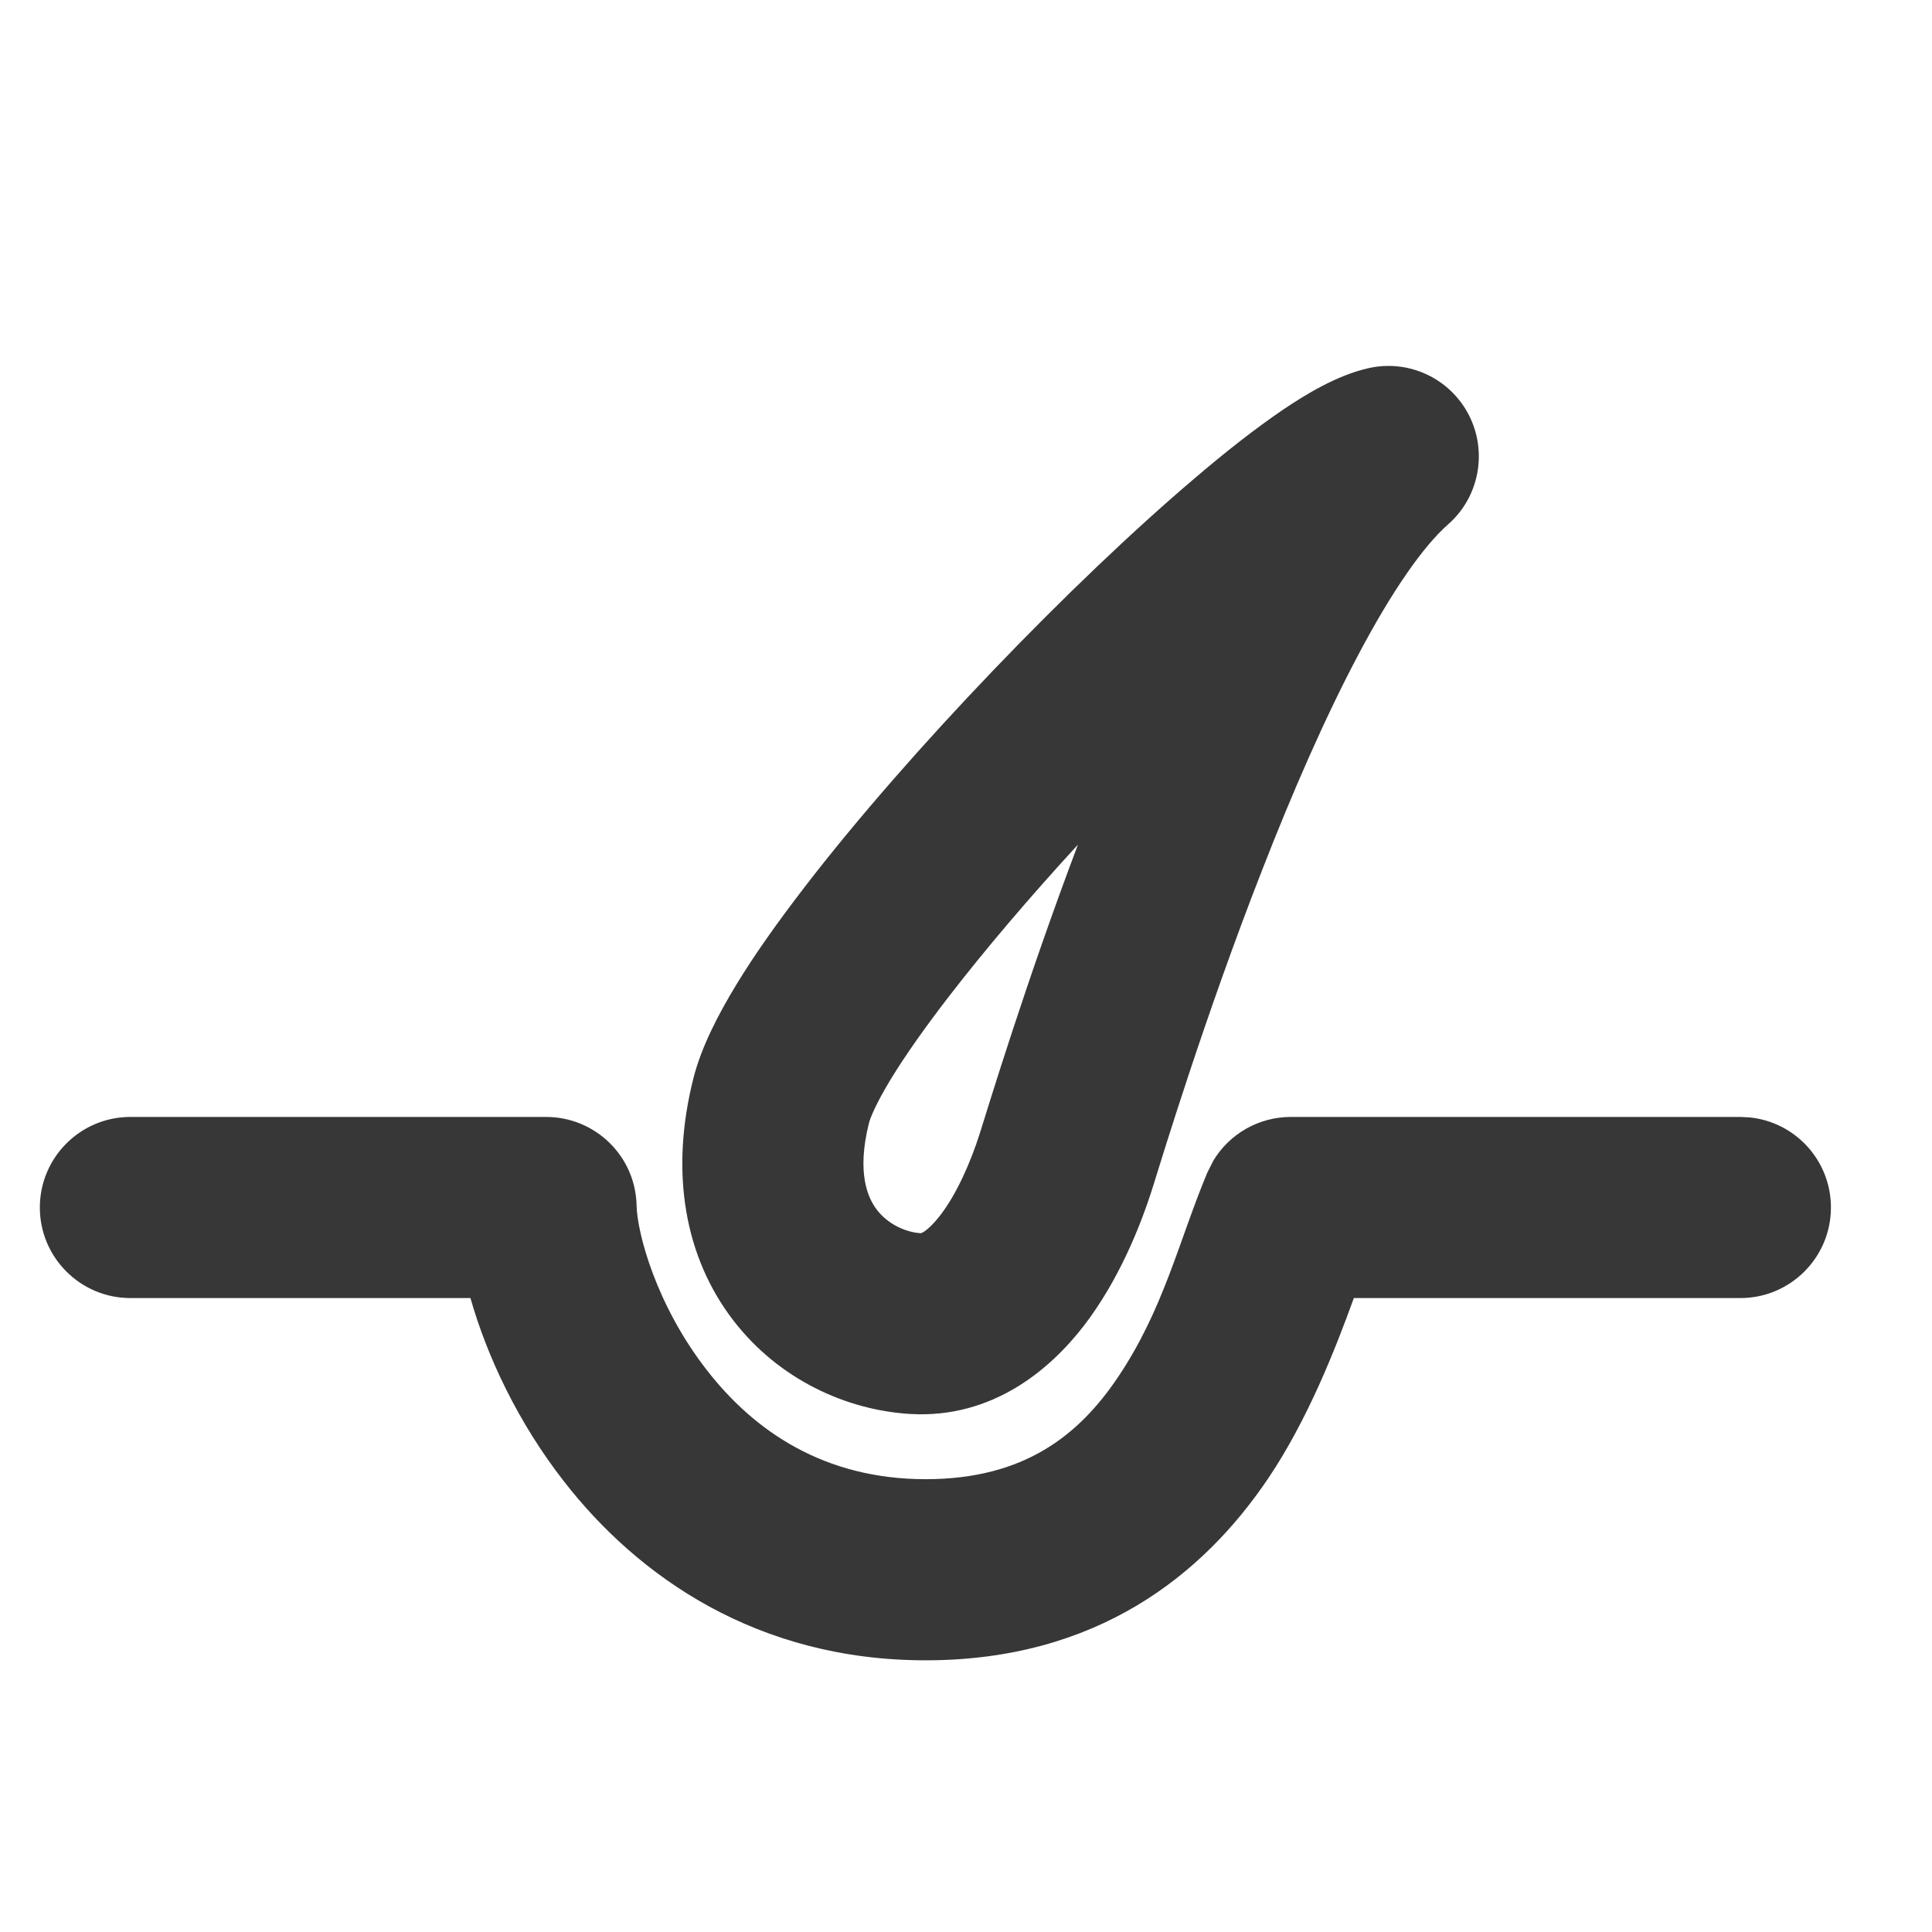
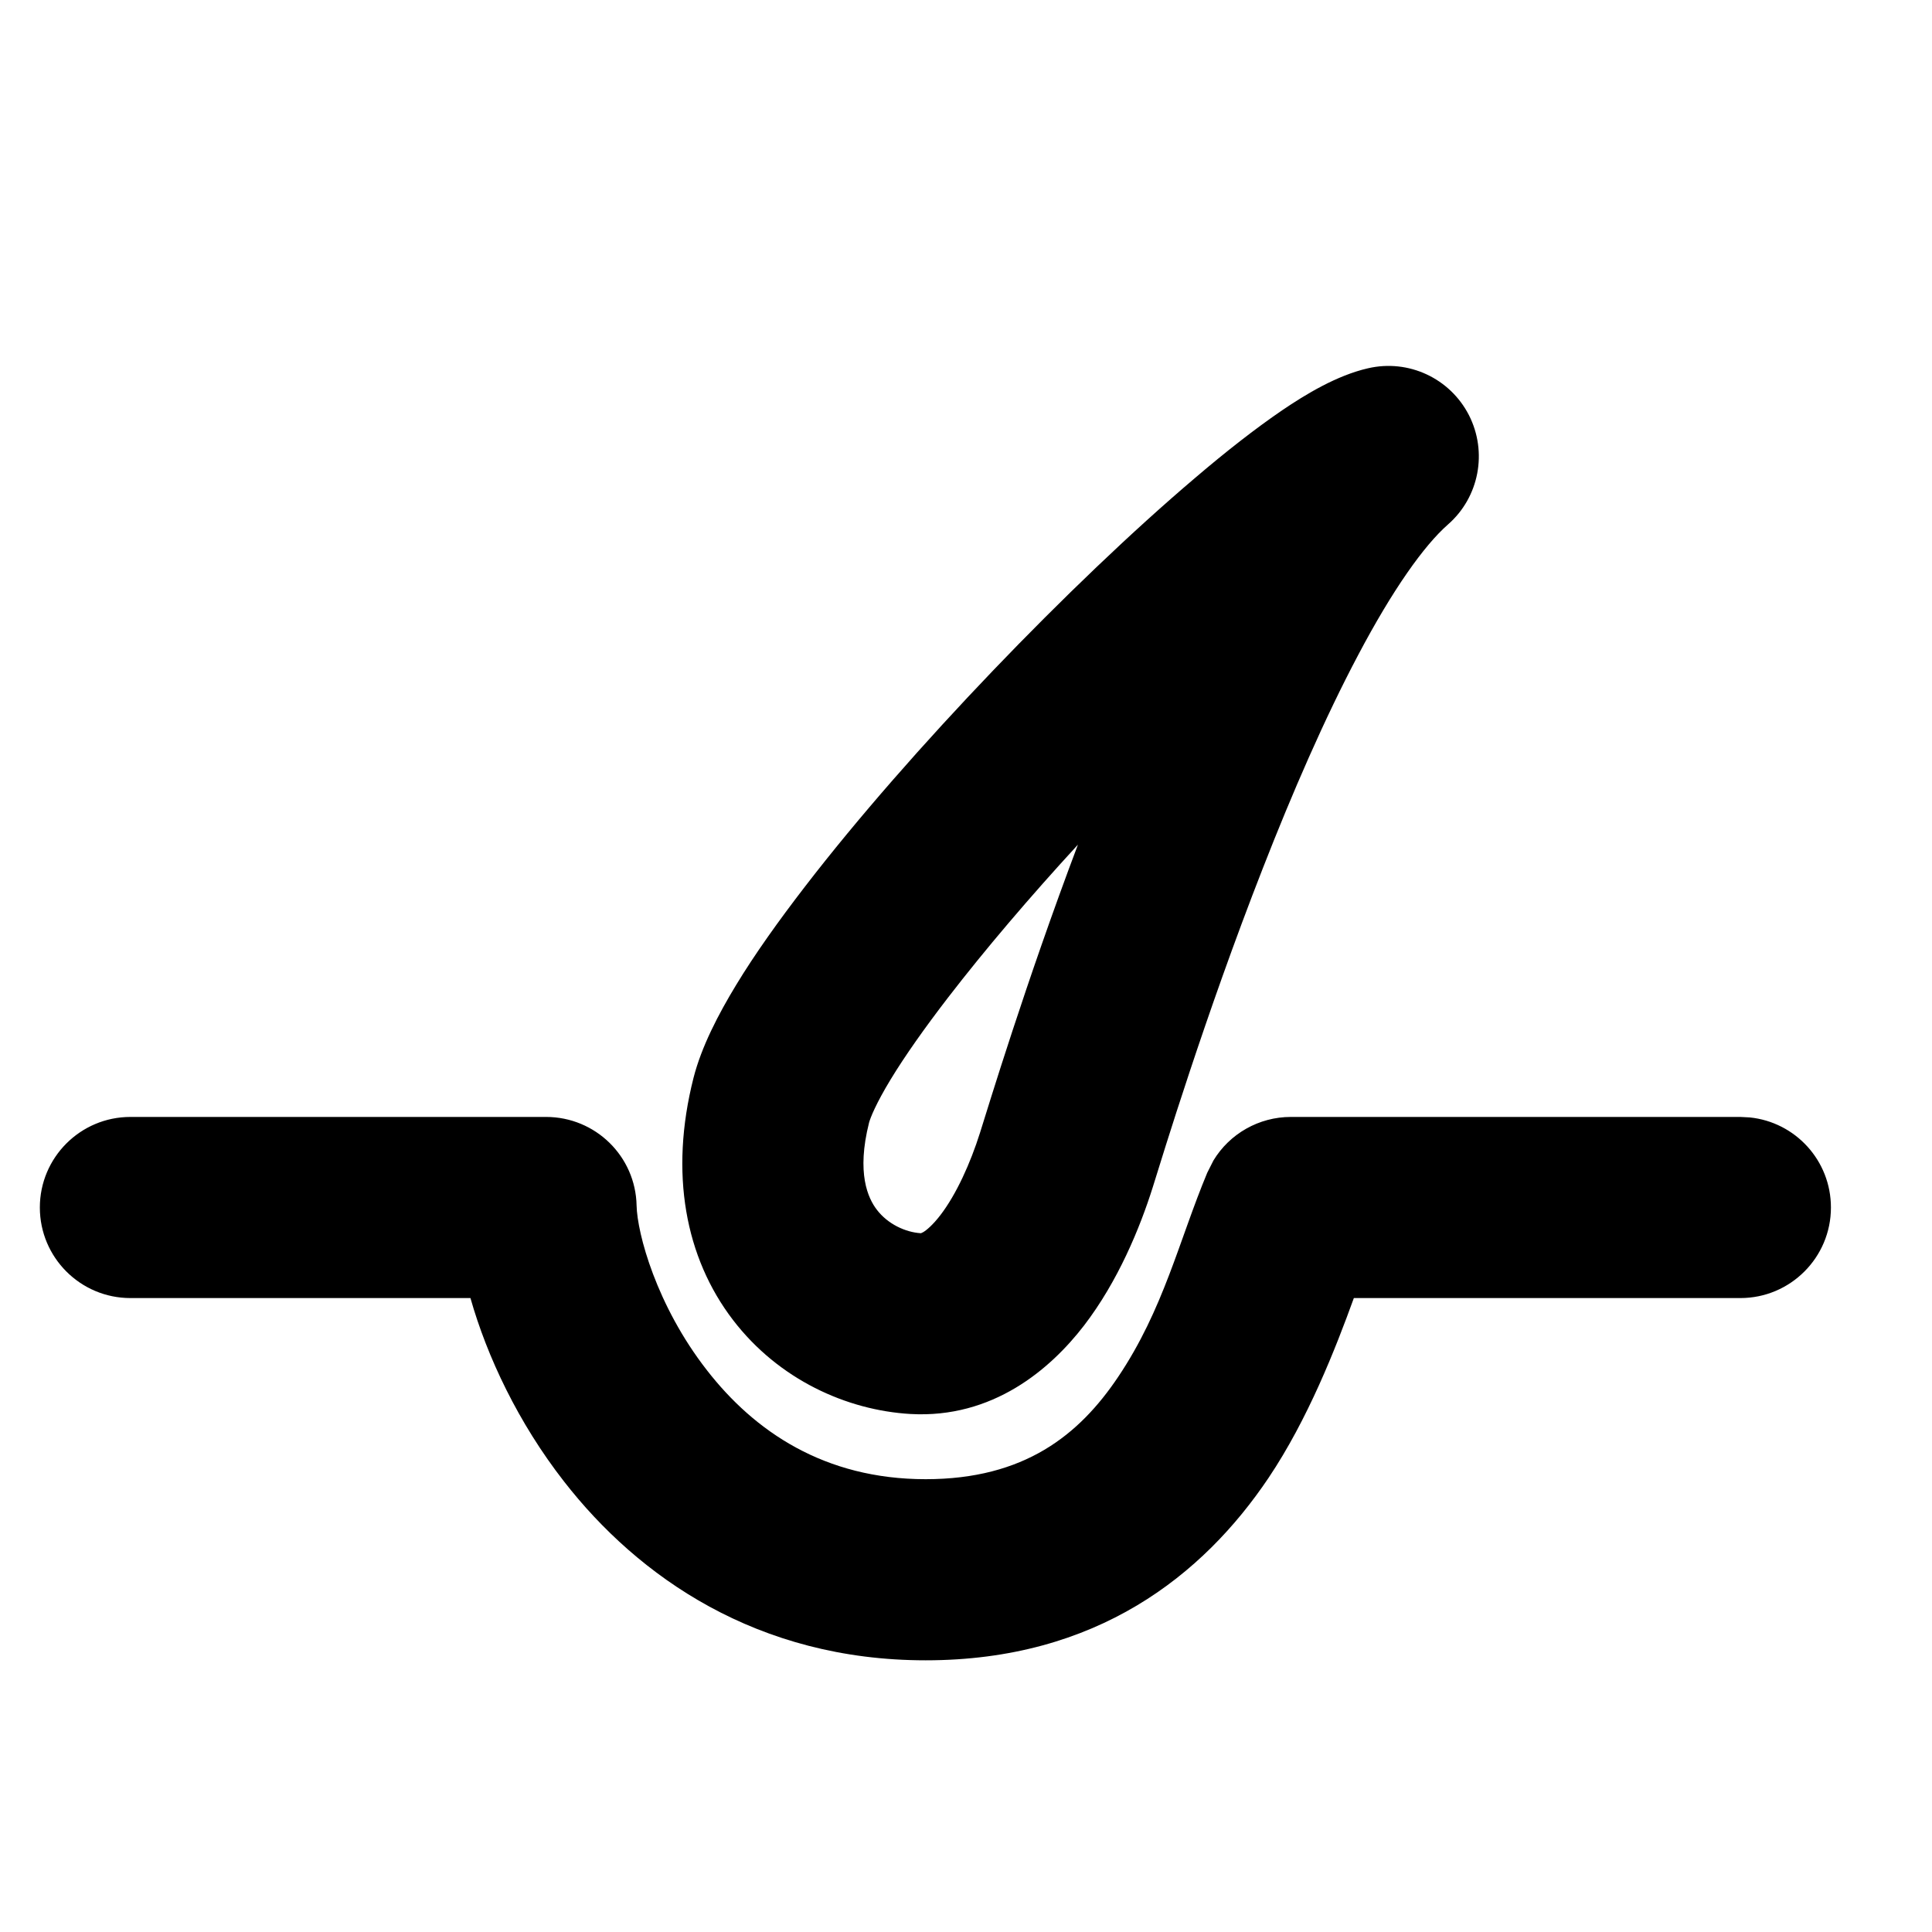
<svg xmlns="http://www.w3.org/2000/svg" width="16" height="16" viewBox="0 0 16 16" fill="none">
-   <path d="M4.522 9.25C4.931 9.25 5.264 9.576 5.272 9.984C5.277 10.214 5.436 10.811 5.854 11.347C6.247 11.853 6.826 12.25 7.666 12.25C8.484 12.25 8.937 11.884 9.26 11.403C9.638 10.84 9.763 10.275 9.998 9.712L10.049 9.611C10.183 9.389 10.426 9.25 10.69 9.25H14.413L14.49 9.254C14.868 9.292 15.163 9.611 15.163 10C15.163 10.414 14.827 10.75 14.413 10.75H11.212C11.06 11.169 10.832 11.753 10.505 12.24C9.964 13.044 9.084 13.75 7.666 13.75C6.27 13.75 5.285 13.058 4.671 12.269C4.292 11.783 4.034 11.236 3.896 10.75H1.08C0.666 10.75 0.33 10.414 0.33 10C0.33 9.586 0.666 9.25 1.08 9.25H4.522ZM11.329 3.05C11.664 2.972 12.008 3.132 12.165 3.438C12.321 3.744 12.25 4.118 11.991 4.344C11.793 4.518 11.534 4.882 11.247 5.426C10.97 5.949 10.701 6.569 10.46 7.186C9.977 8.419 9.625 9.582 9.547 9.831C9.44 10.171 9.258 10.612 8.977 10.978C8.698 11.34 8.221 11.749 7.539 11.71C7.013 11.679 6.449 11.426 6.07 10.931C5.675 10.415 5.543 9.717 5.743 8.928C5.809 8.668 5.95 8.398 6.097 8.156C6.251 7.902 6.448 7.626 6.666 7.343C7.103 6.775 7.658 6.144 8.225 5.552C8.791 4.961 9.382 4.395 9.896 3.959C10.151 3.741 10.398 3.548 10.618 3.398C10.814 3.265 11.071 3.109 11.329 3.05ZM8.927 6.995C8.527 7.43 8.156 7.866 7.854 8.258C7.656 8.515 7.495 8.744 7.378 8.936C7.254 9.14 7.208 9.257 7.197 9.298C7.092 9.715 7.188 9.923 7.262 10.019C7.352 10.137 7.498 10.205 7.626 10.213H7.627C7.628 10.212 7.634 10.21 7.646 10.204C7.674 10.187 7.724 10.146 7.788 10.063C7.92 9.891 8.036 9.634 8.116 9.381C8.185 9.163 8.493 8.144 8.927 6.995Z" fill="#373737" />
+   <path d="M4.522 9.25C4.931 9.25 5.264 9.576 5.272 9.984C5.277 10.214 5.436 10.811 5.854 11.347C6.247 11.853 6.826 12.25 7.666 12.25C8.484 12.25 8.937 11.884 9.26 11.403C9.638 10.84 9.763 10.275 9.998 9.712L10.049 9.611C10.183 9.389 10.426 9.25 10.69 9.25H14.413L14.49 9.254C14.868 9.292 15.163 9.611 15.163 10C15.163 10.414 14.827 10.75 14.413 10.75H11.212C11.06 11.169 10.832 11.753 10.505 12.24C9.964 13.044 9.084 13.75 7.666 13.75C6.27 13.75 5.285 13.058 4.671 12.269C4.292 11.783 4.034 11.236 3.896 10.75H1.08C0.666 10.75 0.33 10.414 0.33 10C0.33 9.586 0.666 9.25 1.08 9.25H4.522ZM11.329 3.05C11.664 2.972 12.008 3.132 12.165 3.438C12.321 3.744 12.25 4.118 11.991 4.344C11.793 4.518 11.534 4.882 11.247 5.426C10.97 5.949 10.701 6.569 10.46 7.186C9.977 8.419 9.625 9.582 9.547 9.831C9.44 10.171 9.258 10.612 8.977 10.978C8.698 11.34 8.221 11.749 7.539 11.71C7.013 11.679 6.449 11.426 6.07 10.931C5.675 10.415 5.543 9.717 5.743 8.928C5.809 8.668 5.95 8.398 6.097 8.156C6.251 7.902 6.448 7.626 6.666 7.343C7.103 6.775 7.658 6.144 8.225 5.552C8.791 4.961 9.382 4.395 9.896 3.959C10.151 3.741 10.398 3.548 10.618 3.398C10.814 3.265 11.071 3.109 11.329 3.05ZM8.927 6.995C8.527 7.43 8.156 7.866 7.854 8.258C7.656 8.515 7.495 8.744 7.378 8.936C7.254 9.14 7.208 9.257 7.197 9.298C7.092 9.715 7.188 9.923 7.262 10.019C7.352 10.137 7.498 10.205 7.626 10.213H7.627C7.628 10.212 7.634 10.21 7.646 10.204C7.674 10.187 7.724 10.146 7.788 10.063C7.92 9.891 8.036 9.634 8.116 9.381C8.185 9.163 8.493 8.144 8.927 6.995Z" fill="currentColor" />
</svg>
